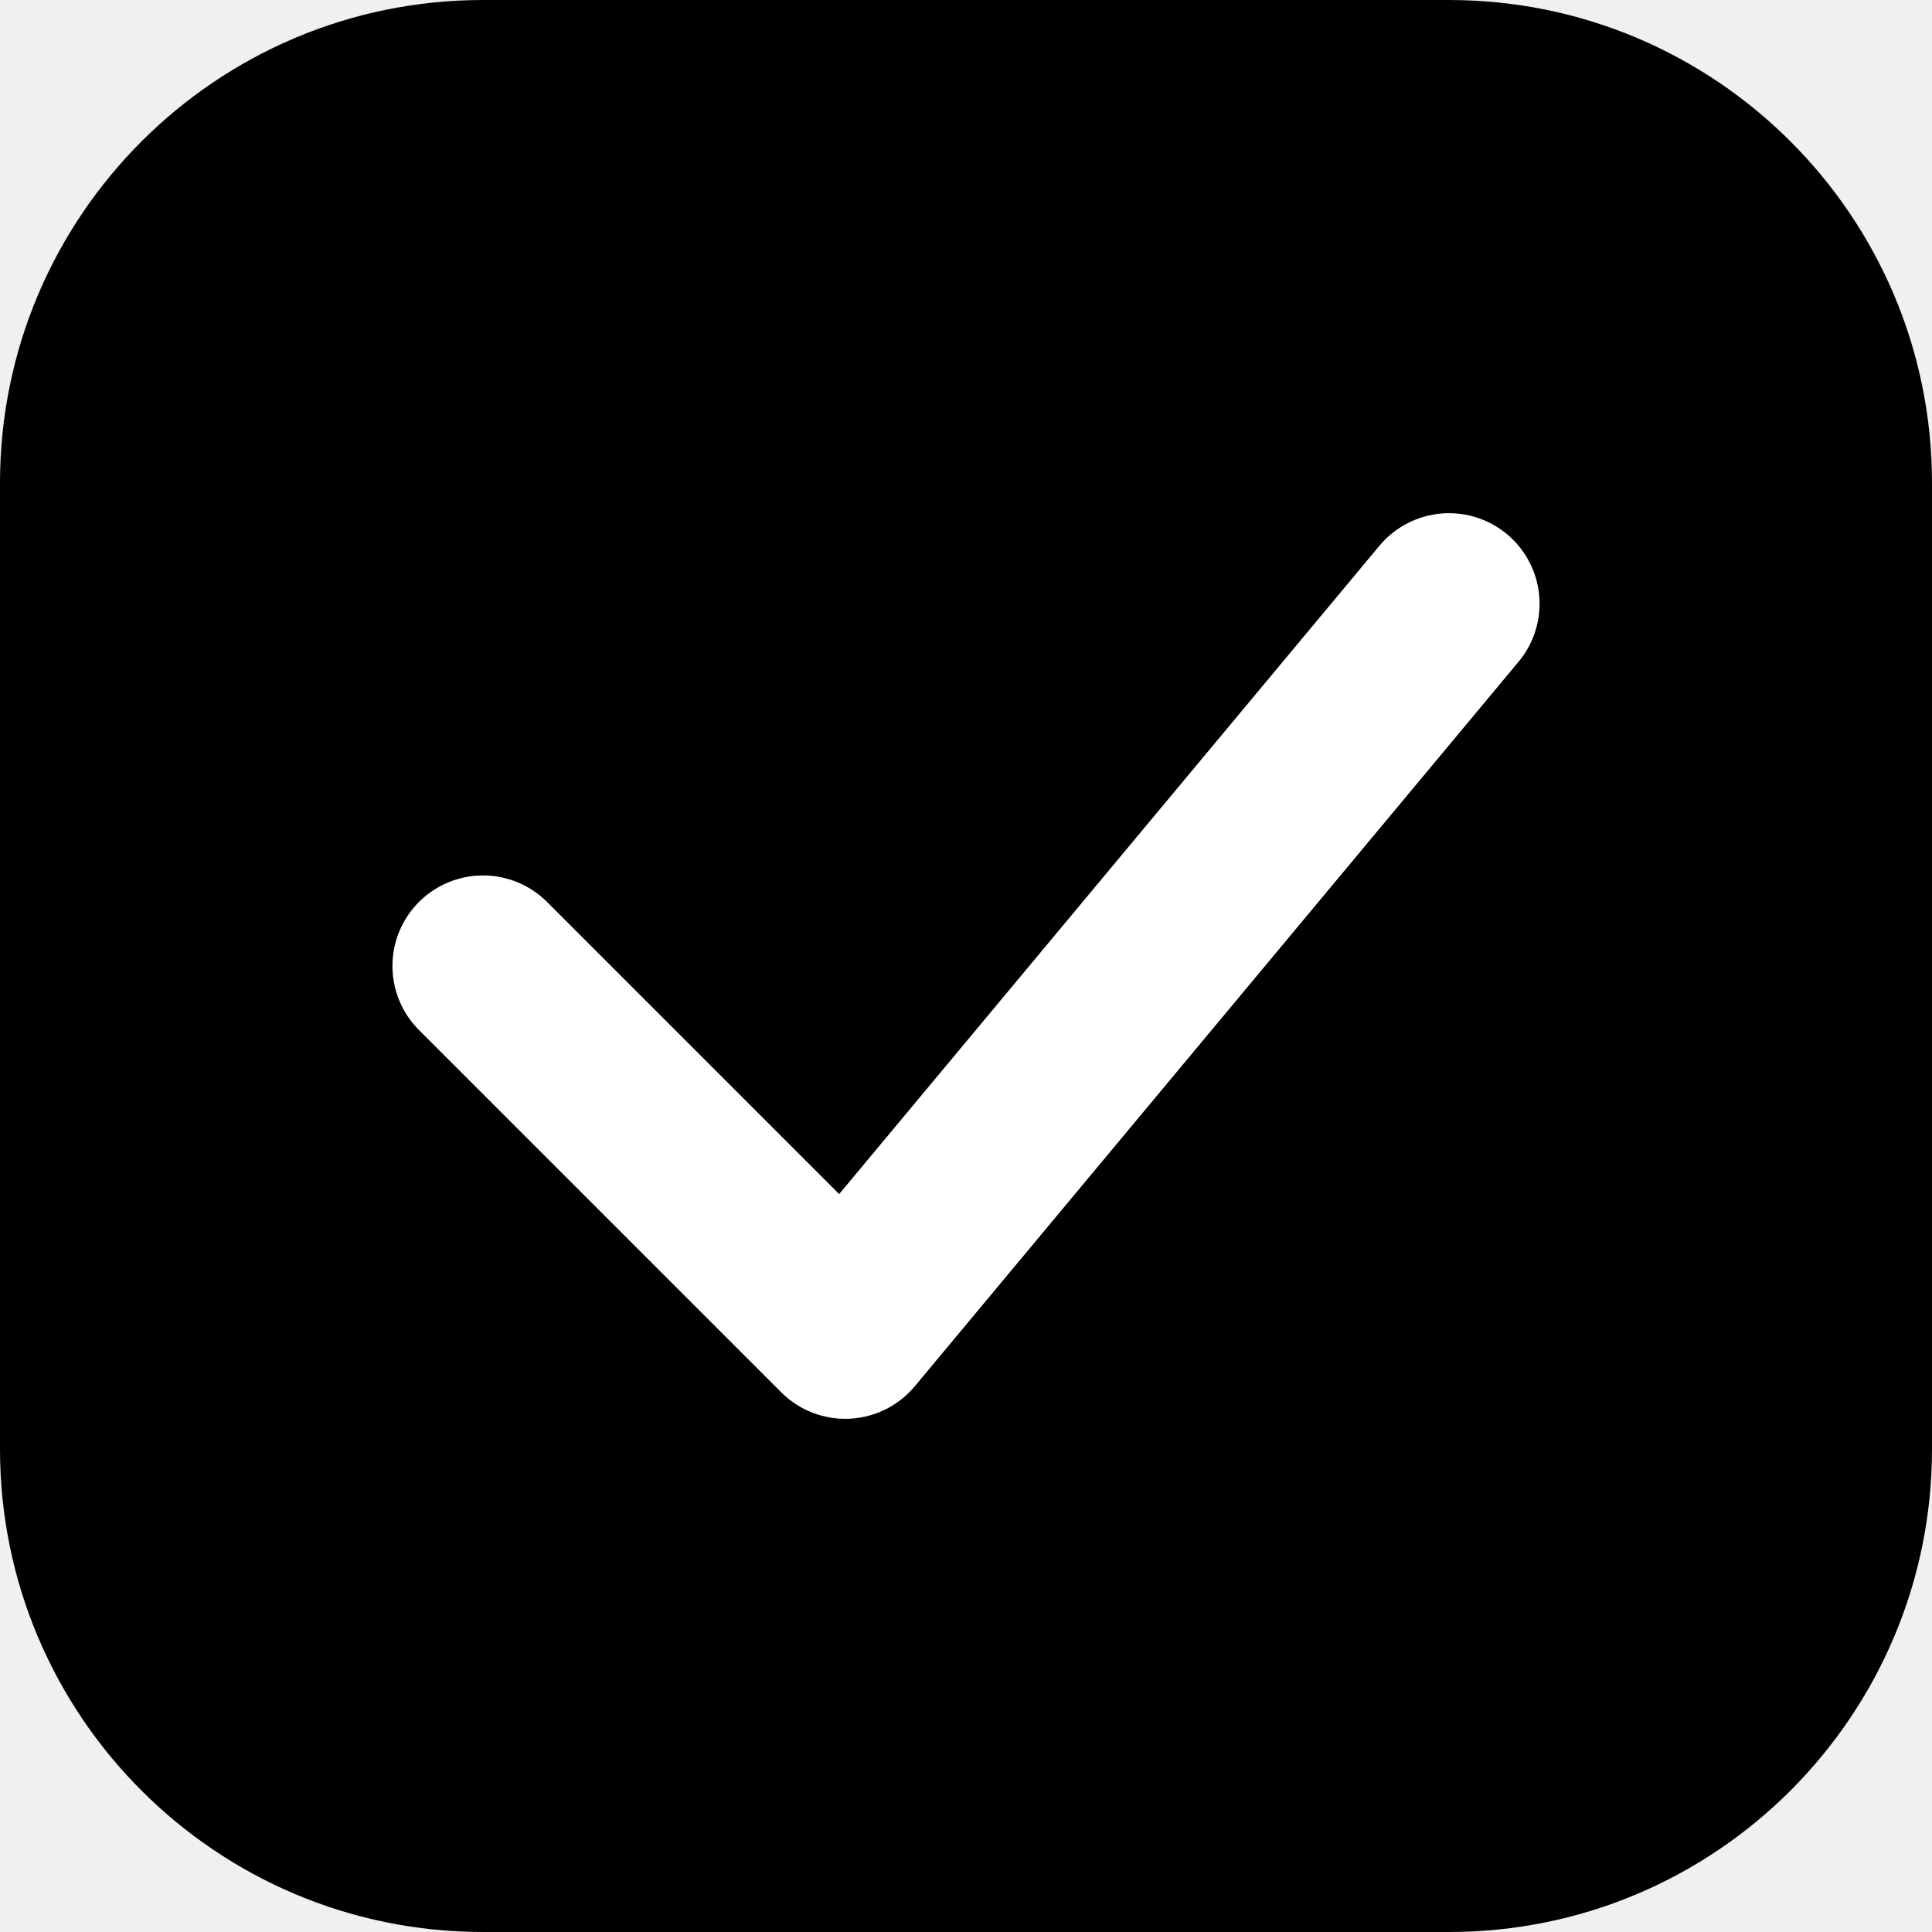
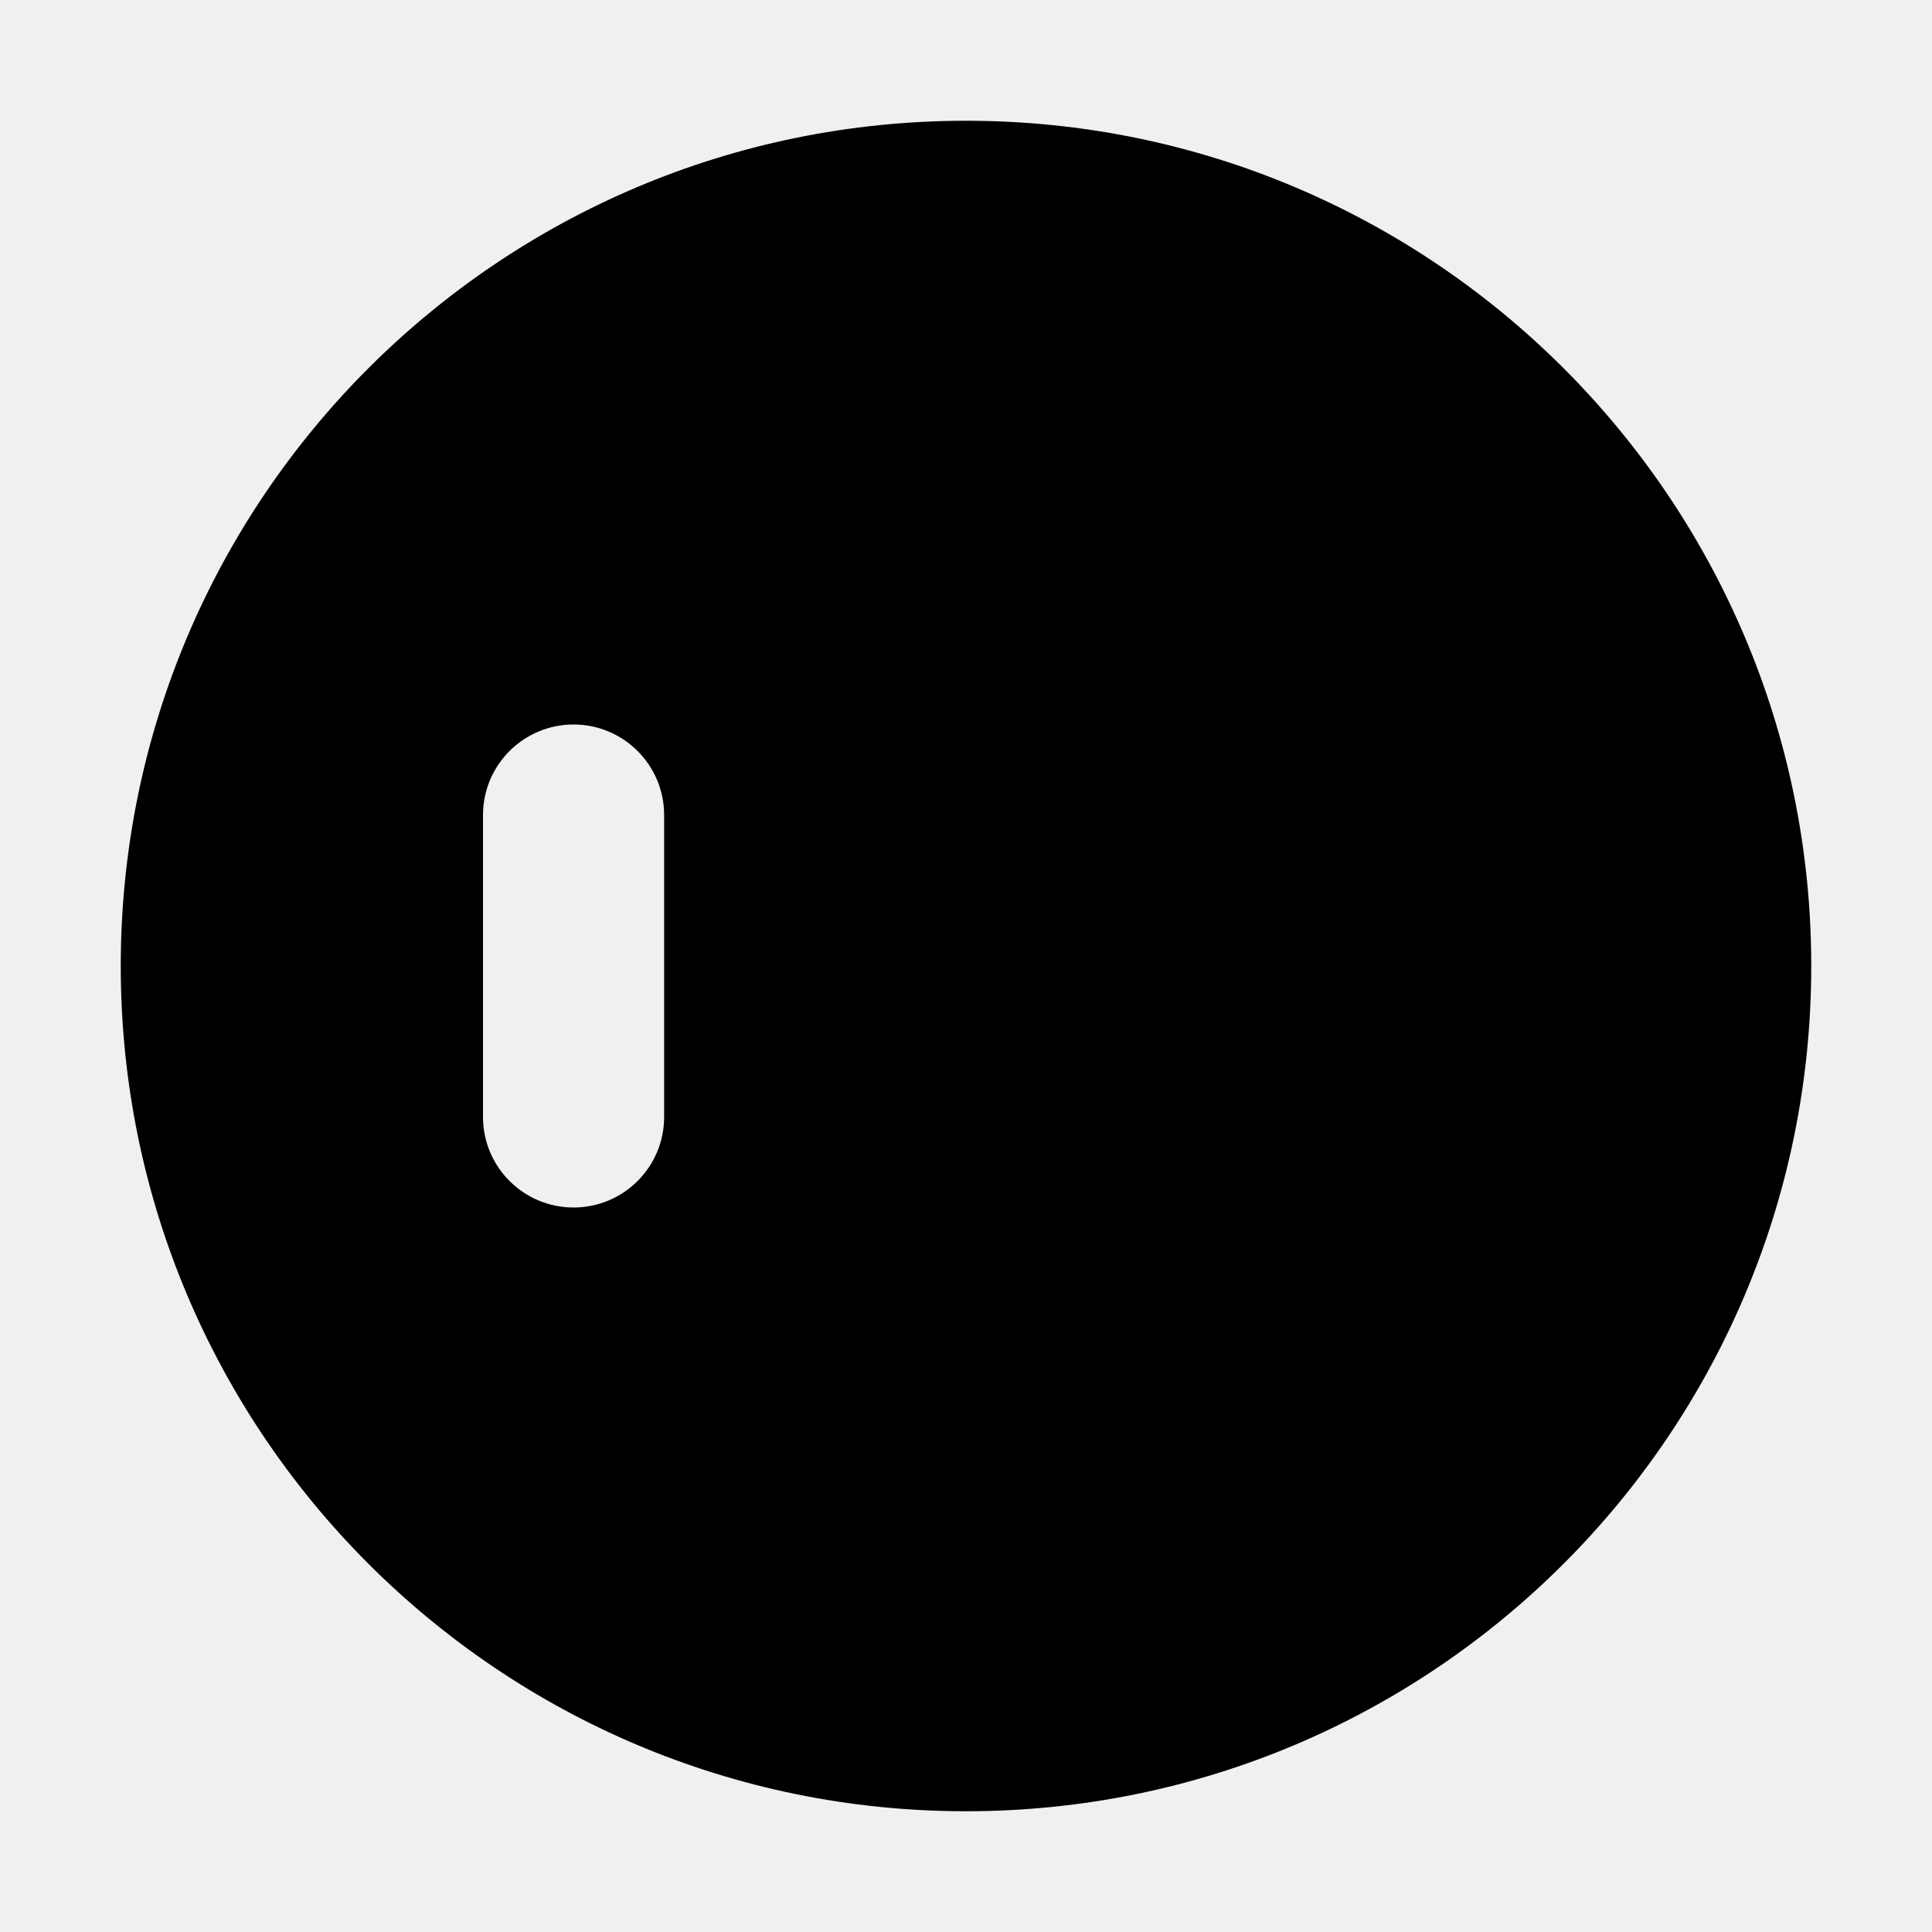
<svg xmlns="http://www.w3.org/2000/svg" width="32" height="32" viewBox="0 0 32 32" fill="none">
-   <rect width="32" height="32" rx="8" fill="#000000" />
-   <path d="M8 16L14 22L24 10" stroke="white" stroke-width="3" stroke-linecap="round" stroke-linejoin="round" />
+   <path fillRule="evenodd" clipRule="evenodd" d="M16 2C8.268 2 2 8.268 2 16s6.268 14 14 14 14-6.268 14-14S23.732 2 16 2zM8 13.5a1.5 1.5 0 013 0v5a1.5 1.5 0 01-3 0v-5zm6.5-1.5a1.5 1.5 0 00-1.5 1.5v5a1.5 1.5 0 003 0v-2h2a1.5 1.5 0 000-3h-2v-1.5zm9 1.5a1.5 1.5 0 00-3 0v5a1.5 1.5 0 003 0v-5z" fill="black" />
</svg>
